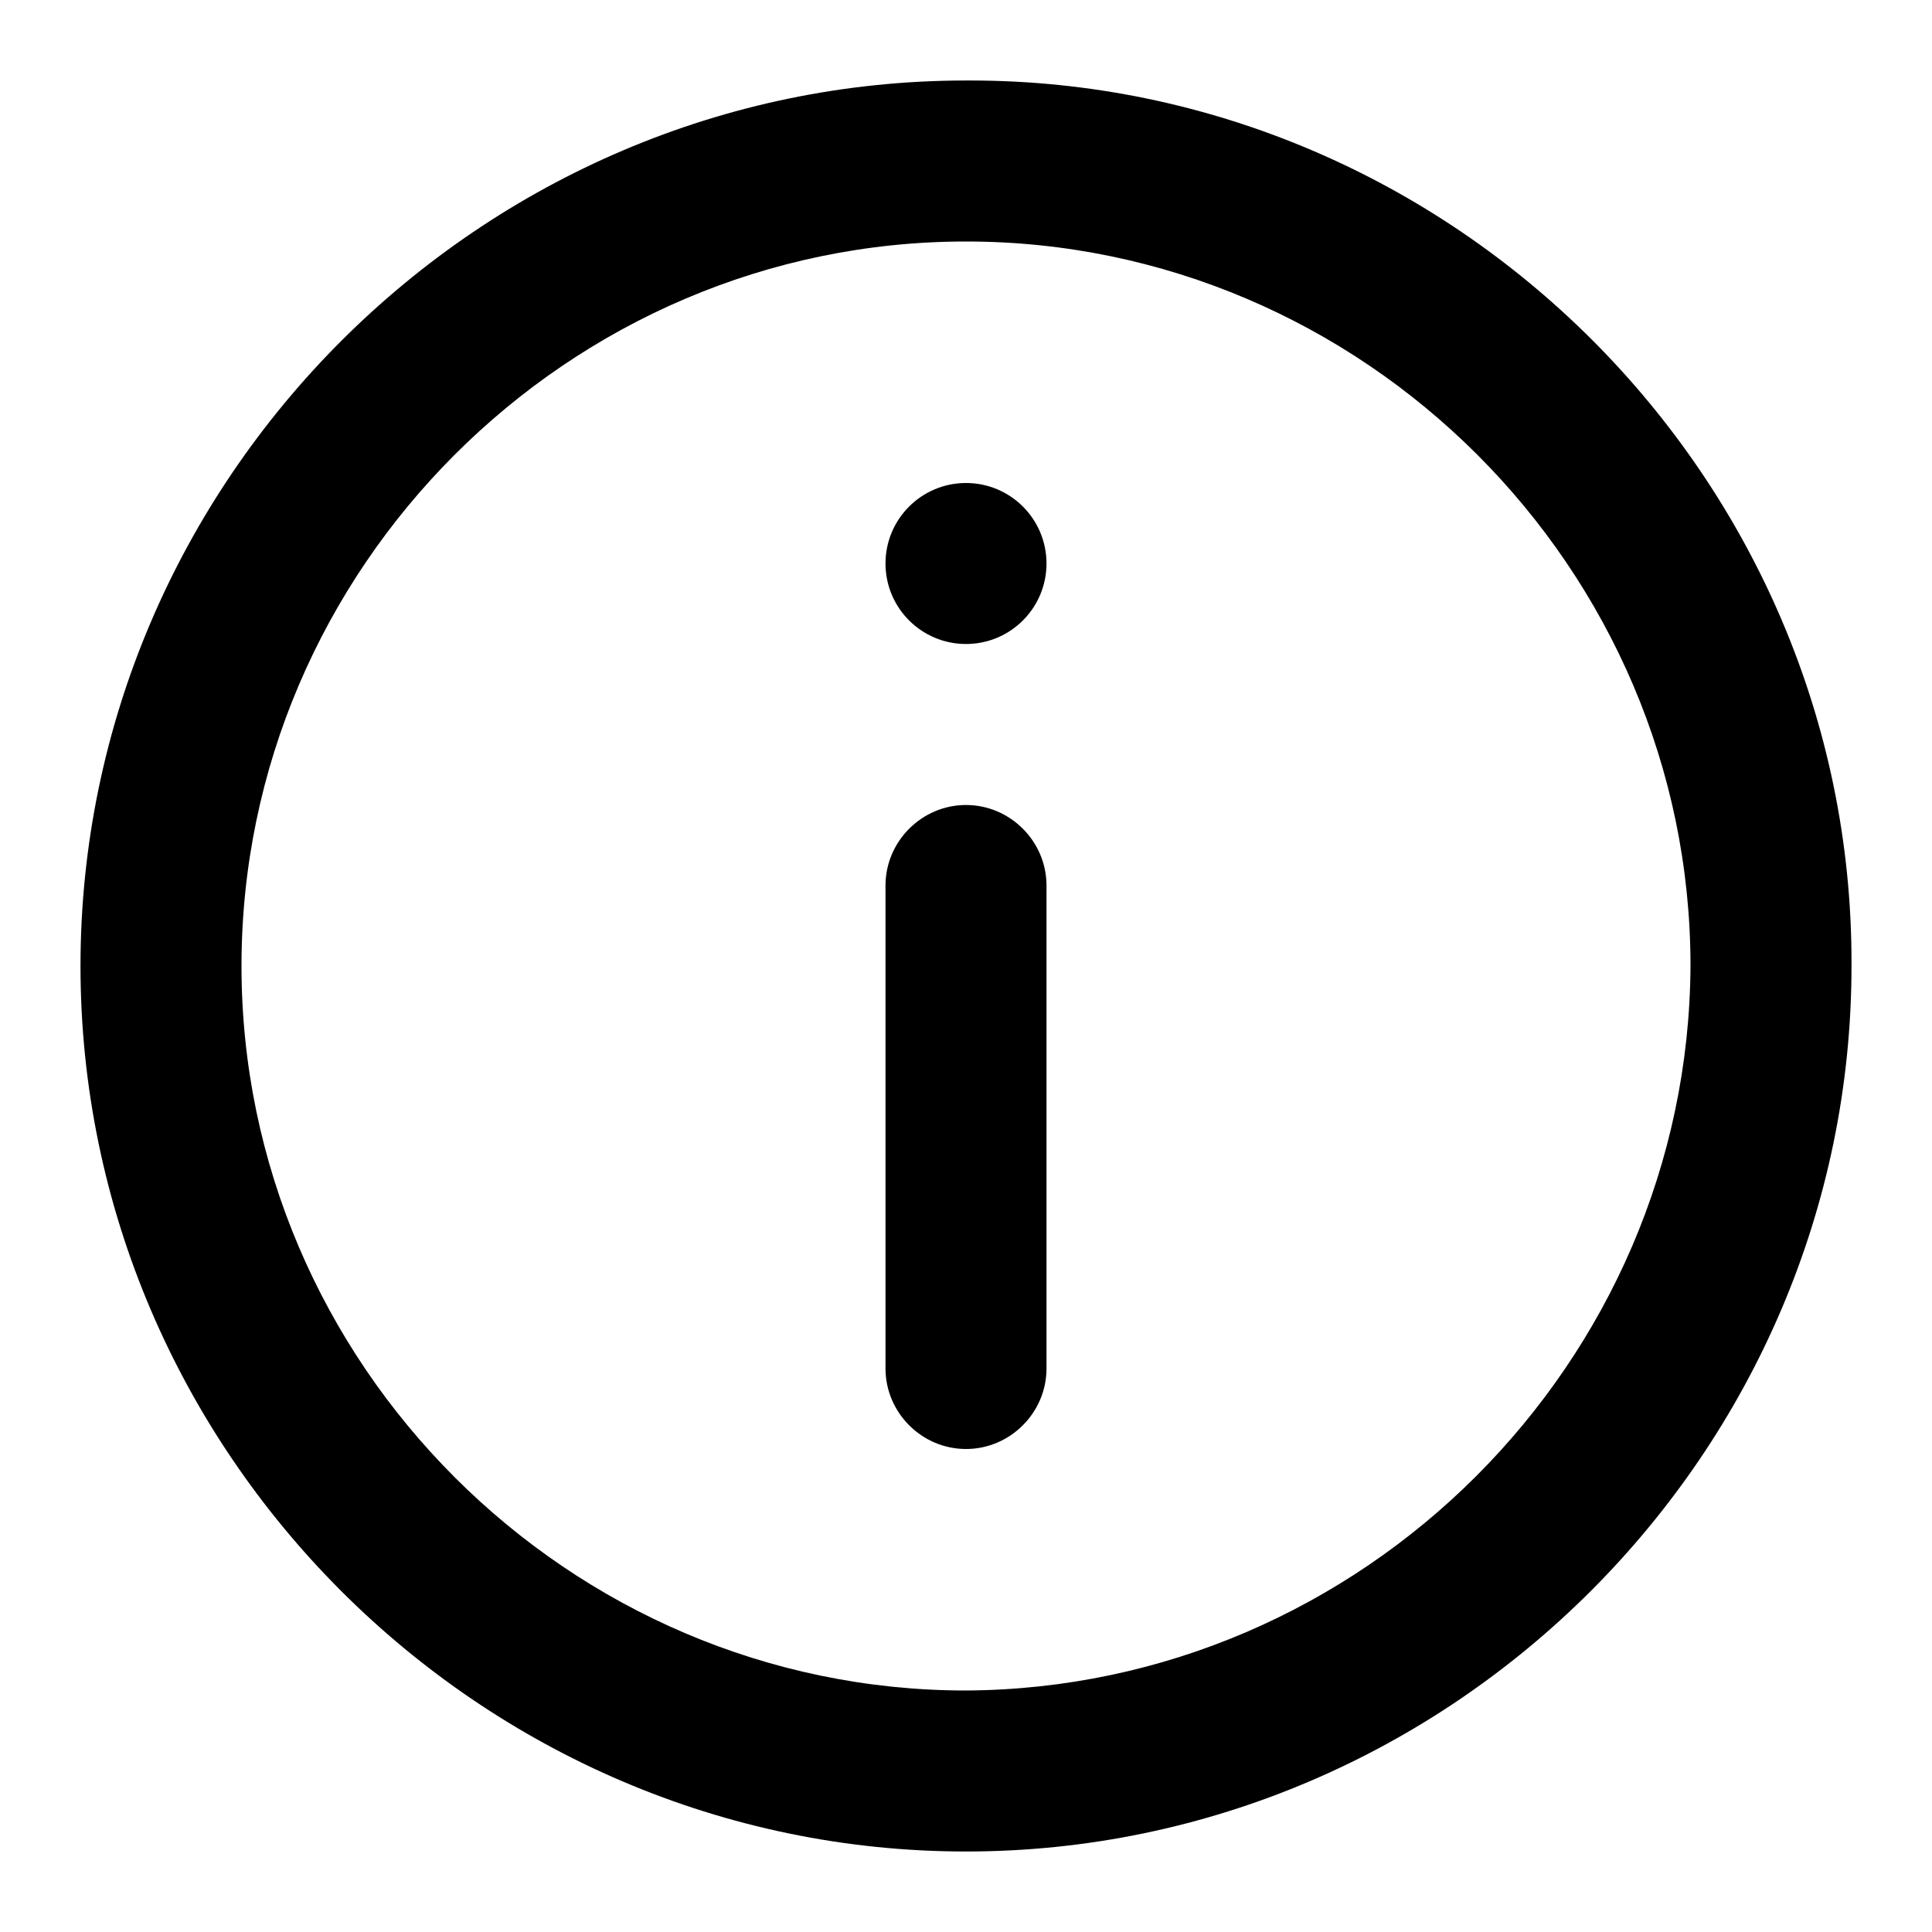
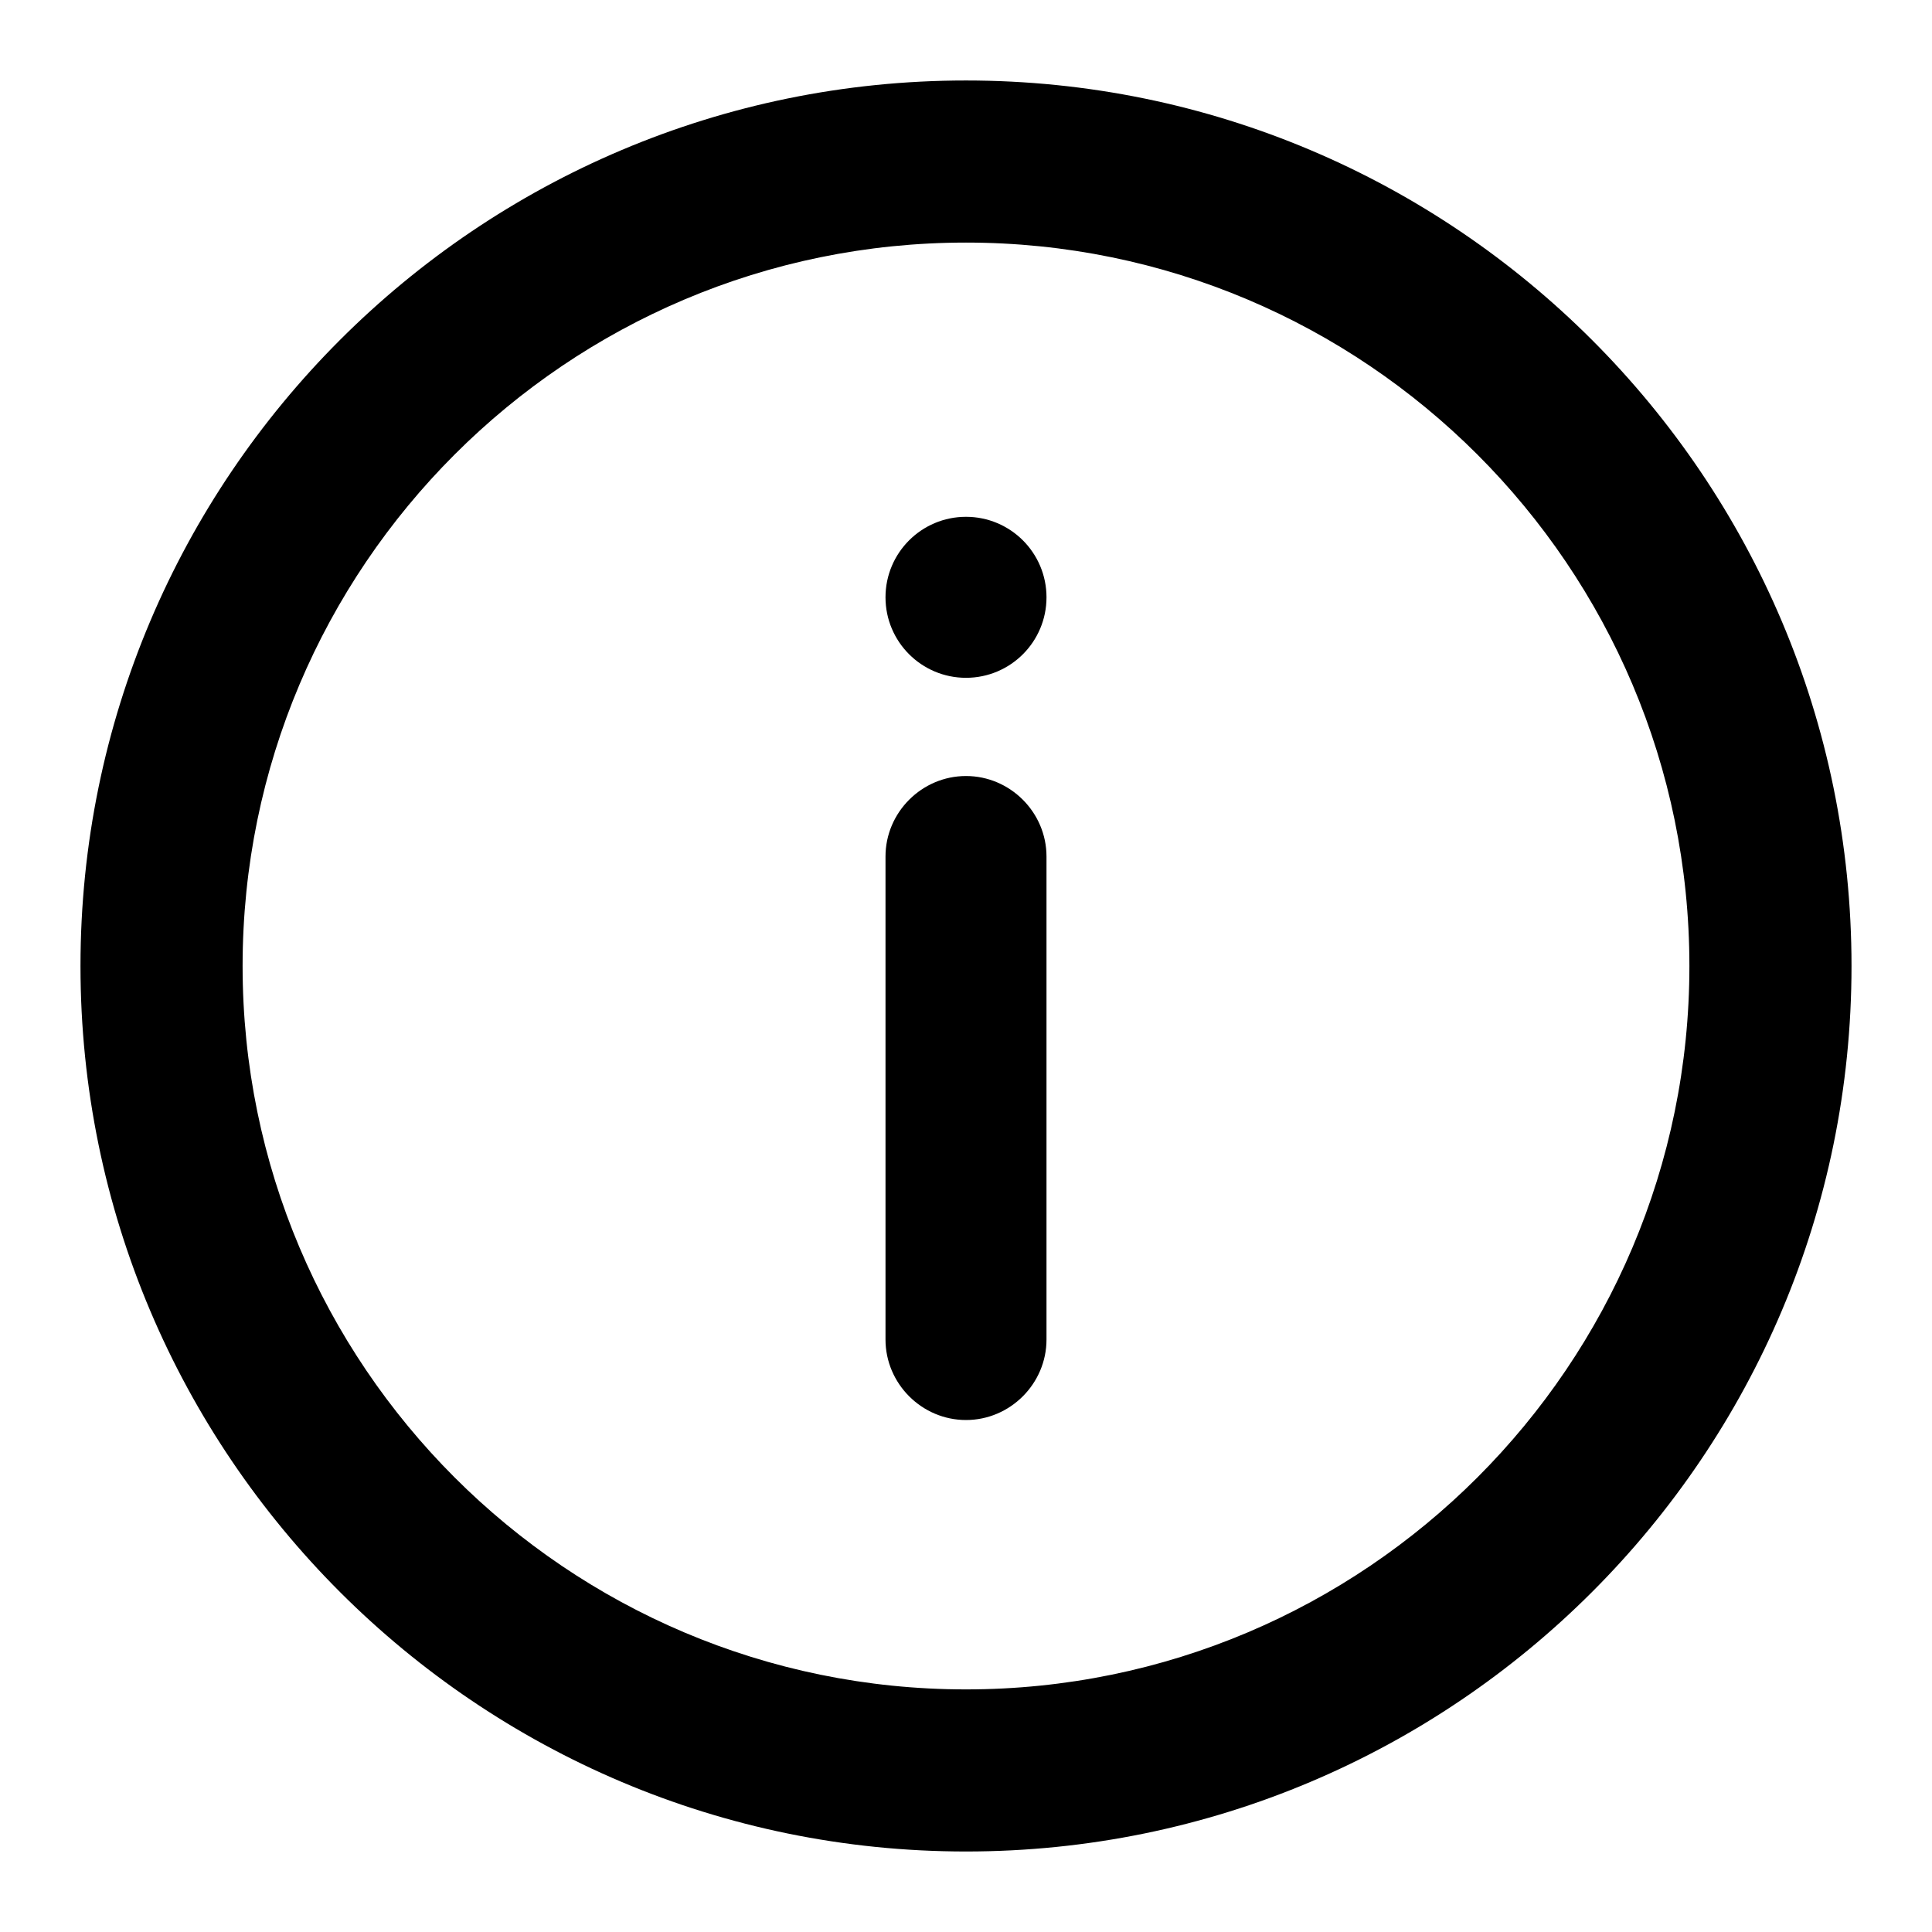
- <svg xmlns="http://www.w3.org/2000/svg" width="100%" height="100%" viewBox="0 0 800 800" fill-rule="evenodd" stroke-linejoin="round" stroke-miterlimit="2">
-   <path d="M400 33.333C198.853 33.333 33.333 198.853 33.333 400S198.853 766.667 400 766.667 766.667 601.147 766.667 400l.003-1.67c0-200.234-164.766-365-365-365l-1.67.003zM400 700c-164.575 0-300-135.425-300-300s135.425-300 300-300 300 135.425 300 300c-.905 164.231-135.769 299.095-300 300zm0-366.667c-18.286 0-33.333 15.048-33.333 33.334v200C366.667 584.953 381.714 600 400 600s33.333-15.047 33.333-33.333v-200c0-18.286-15.047-33.334-33.333-33.334z" fill-rule="nonzero" />
-   <circle cx="400" cy="233.333" r="33.333" />
+ <svg xmlns="http://www.w3.org/2000/svg" width="100%" height="100%" viewBox="0 0 100 100">
+   <path d="M50 4.166c25.296 0 45.834 20.537 45.834 45.834S75.296 95.833 50 95.833 4.166 75.296 4.166 50 24.704 4.166 50 4.166zm0 8.39c-20.665 0-37.443 16.778-37.443 37.443S29.335 87.443 50 87.443 87.443 70.665 87.443 50 70.665 12.556 50 12.556z" />
+   <g transform="matrix(.125 0 0 .125 0 -.625)">
+     <path d="M400 326.333c-18.286 0-33.333 15.048-33.333 33.334v200C366.667 577.953 381.714 593 400 593s33.333-15.047 33.333-33.333v-200c0-18.286-15.047-33.334-33.333-33.334z" />
+     <circle cx="400" cy="252.333" r="33.333" />
+   </g>
</svg>
